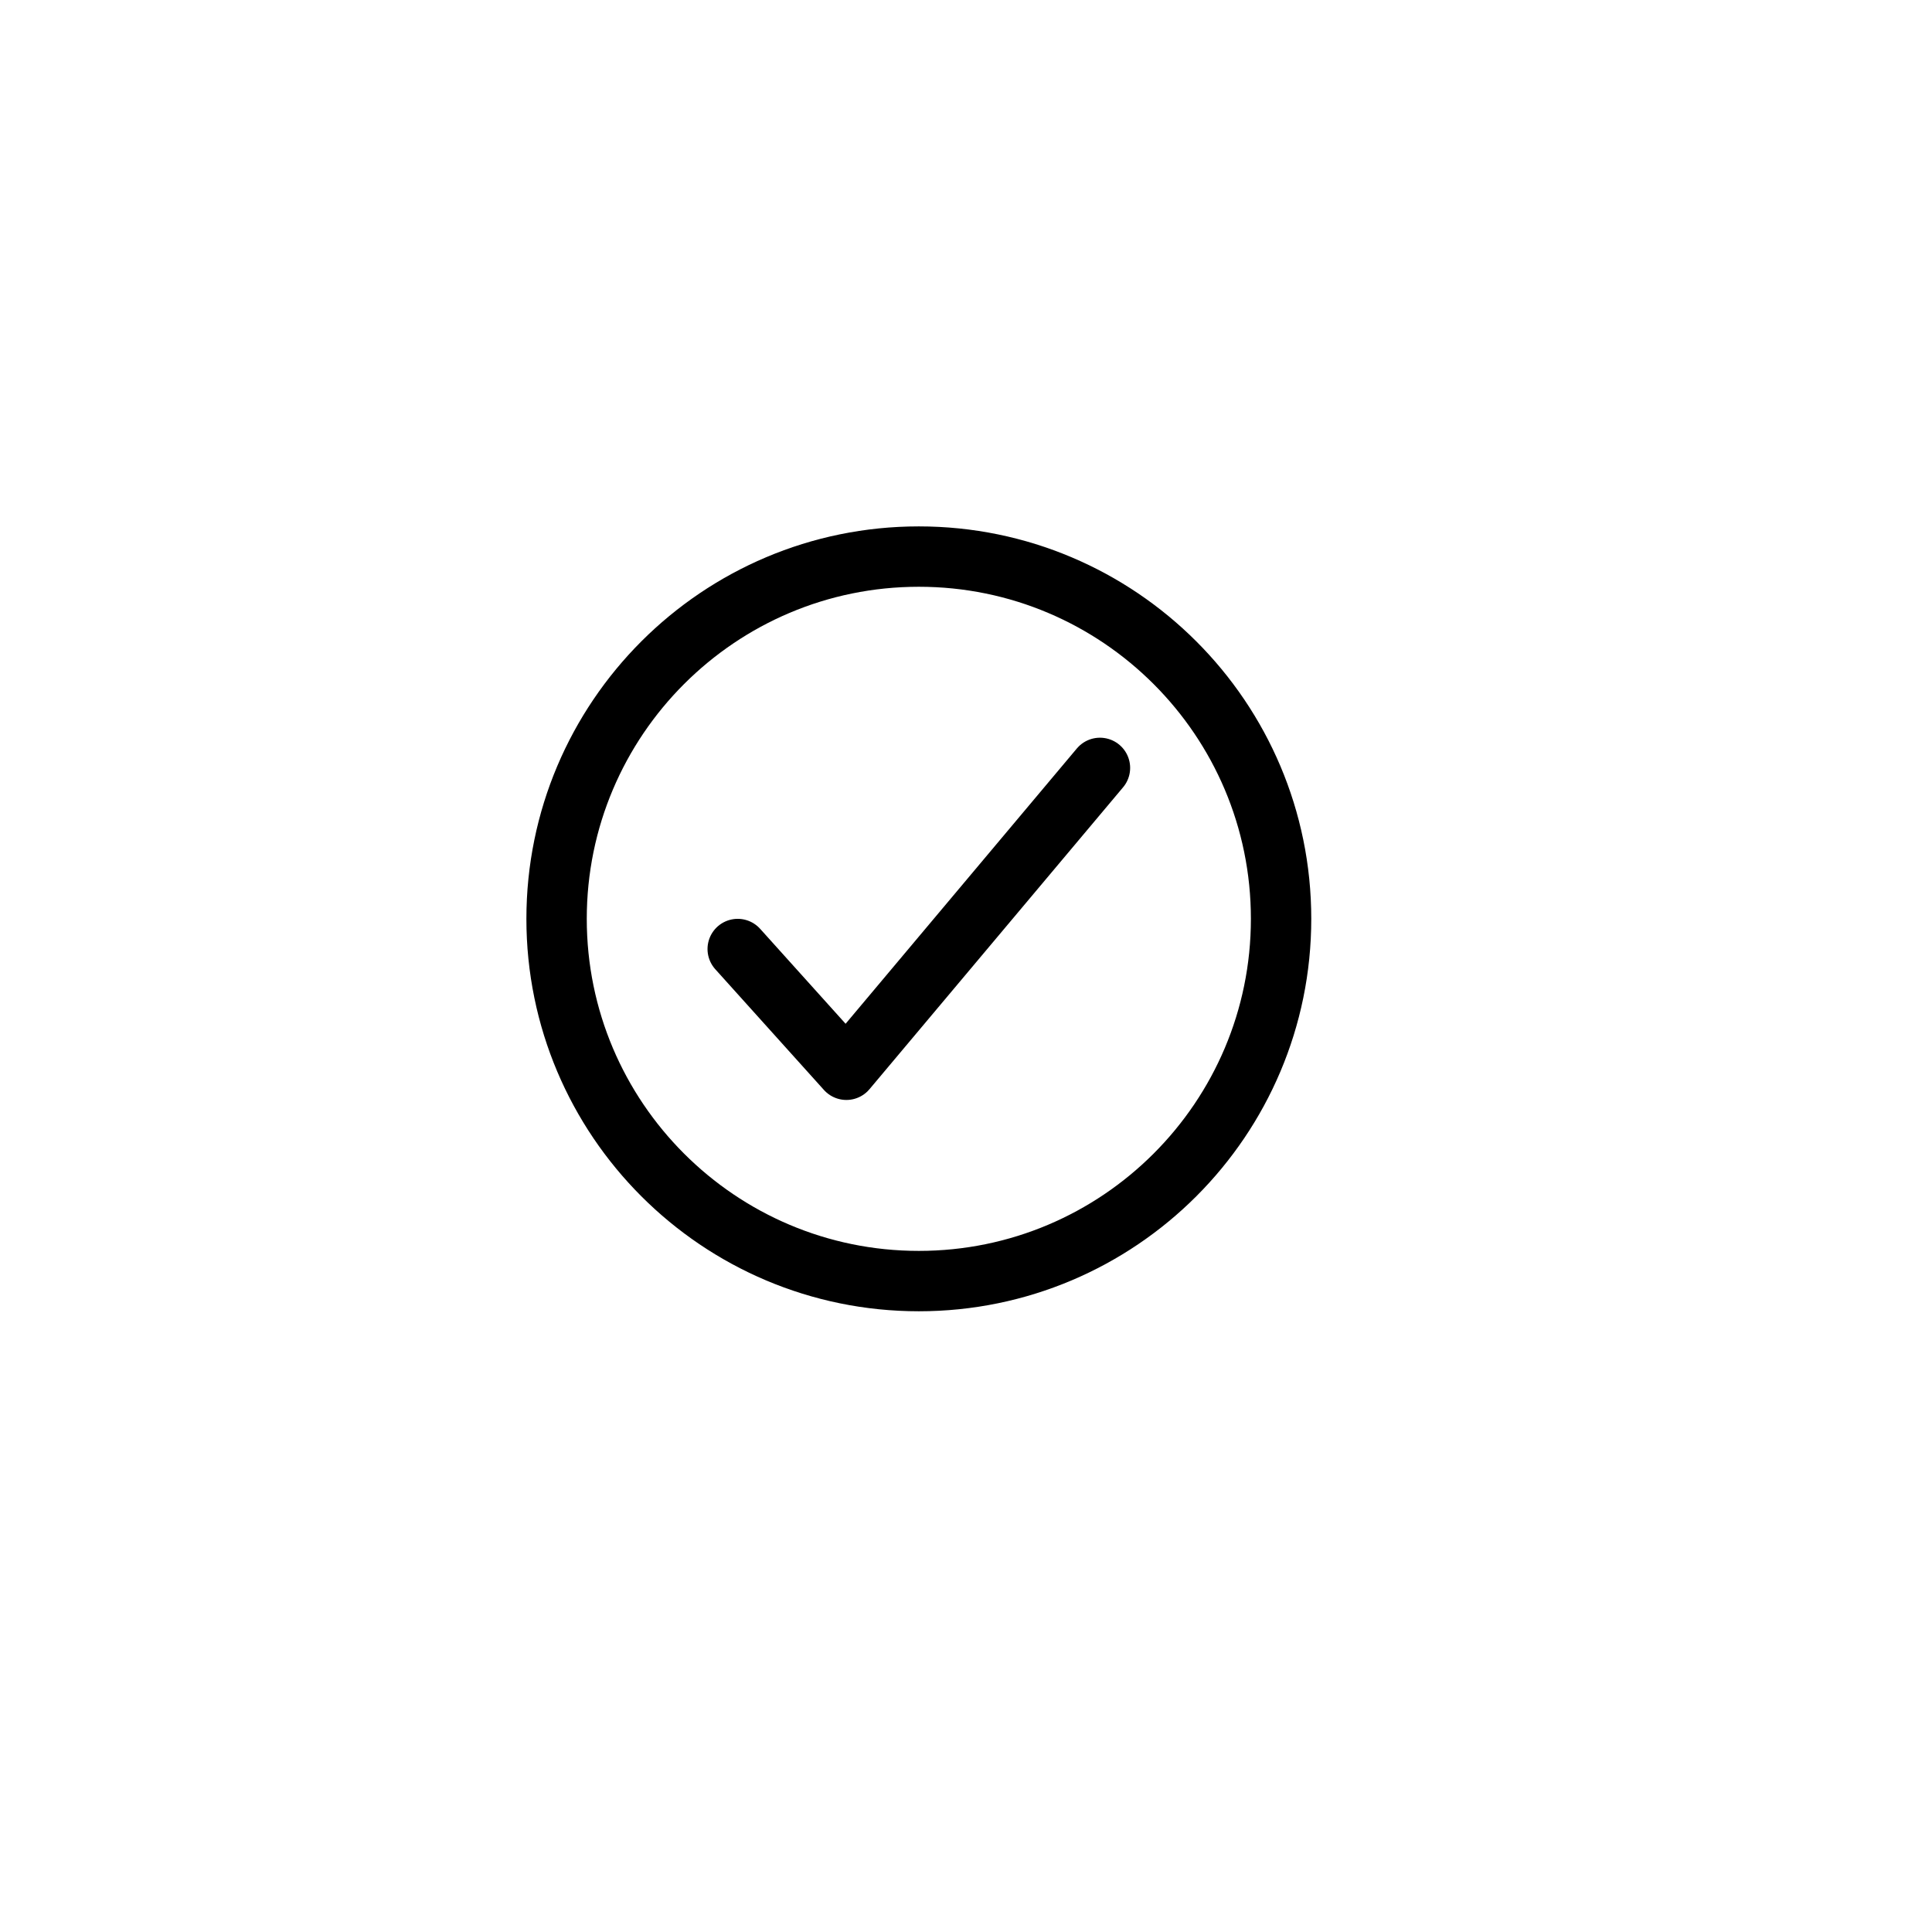
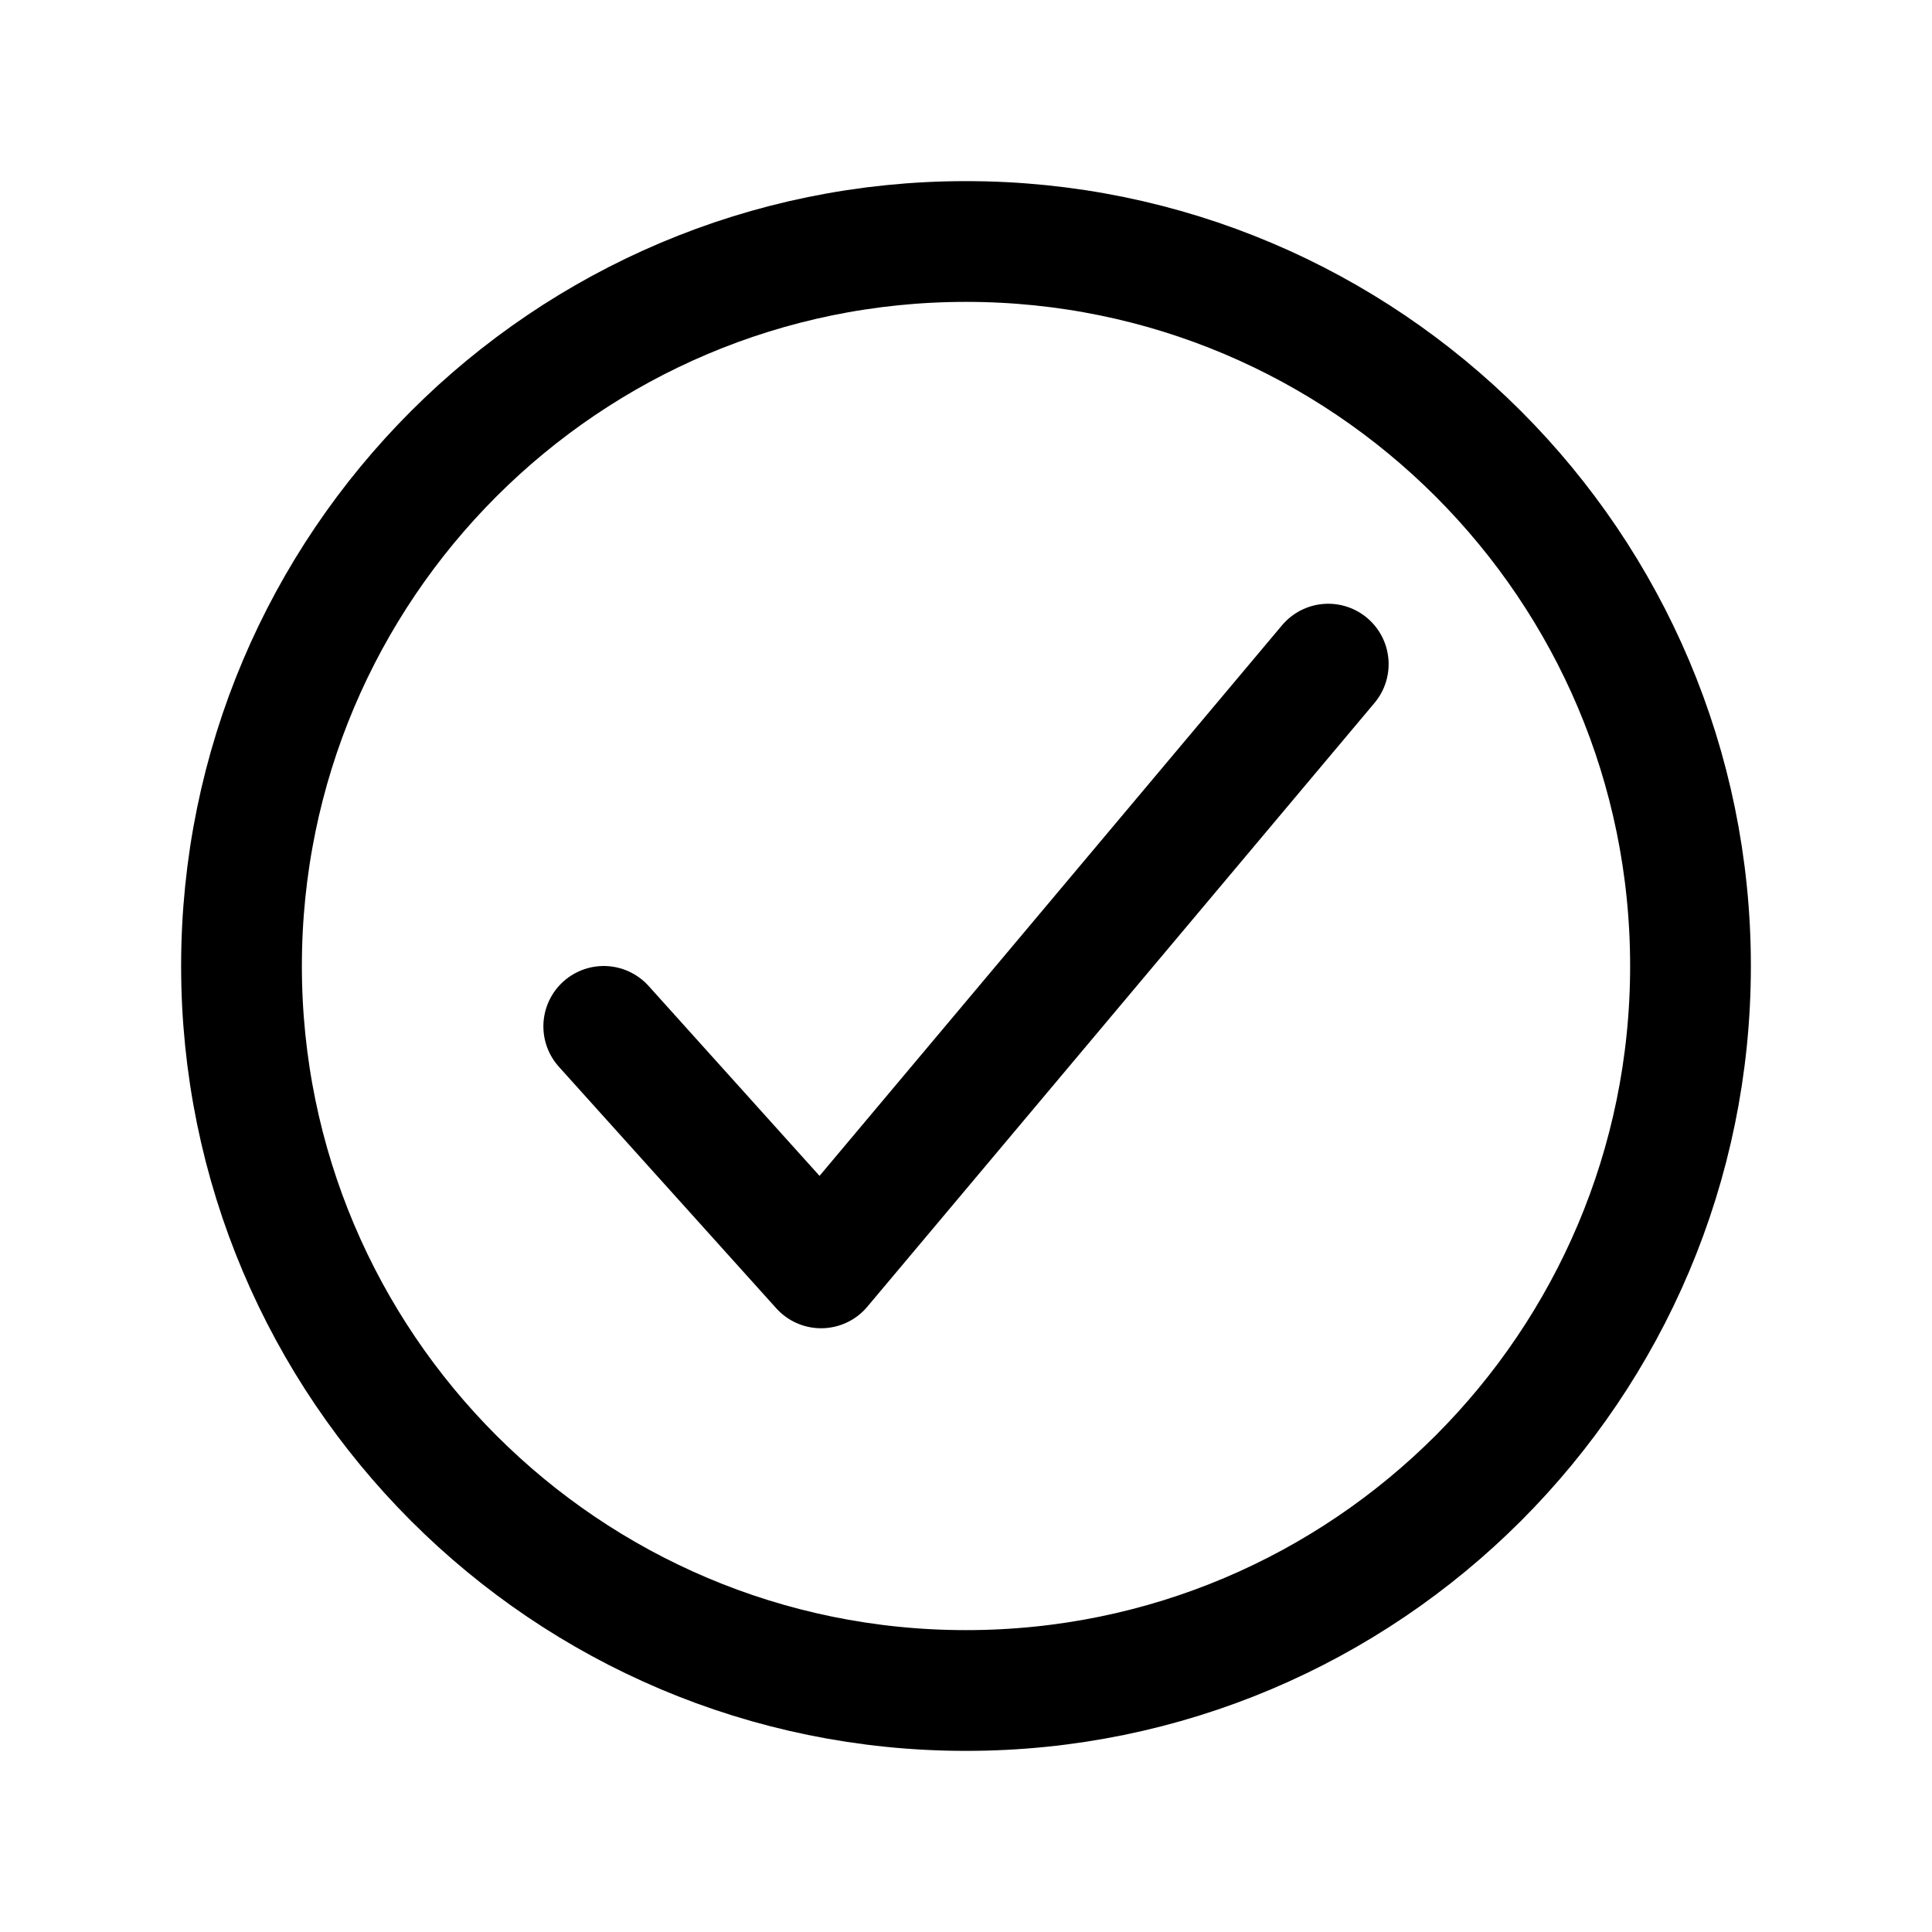
- <svg xmlns="http://www.w3.org/2000/svg" class="ionicon" height="32" width="32" viewBox="0 0 1024 1024">
-   <g transform="translate(231,231)">
+ <svg xmlns="http://www.w3.org/2000/svg" class="ionicon" height="32" width="32" viewBox="0 0 512 512">
+   <g>
    <path d="M448 256c0-106-86-192-192-192S64 150 64 256s86 192 192 192 192-86 192-192z" fill="none" stroke="currentColor" stroke-miterlimit="10" stroke-width="32" />
    <path fill="none" stroke="currentColor" stroke-linecap="round" stroke-linejoin="round" stroke-width="32" d="M352 176L217.6 336 160 272" />
  </g>
</svg>
